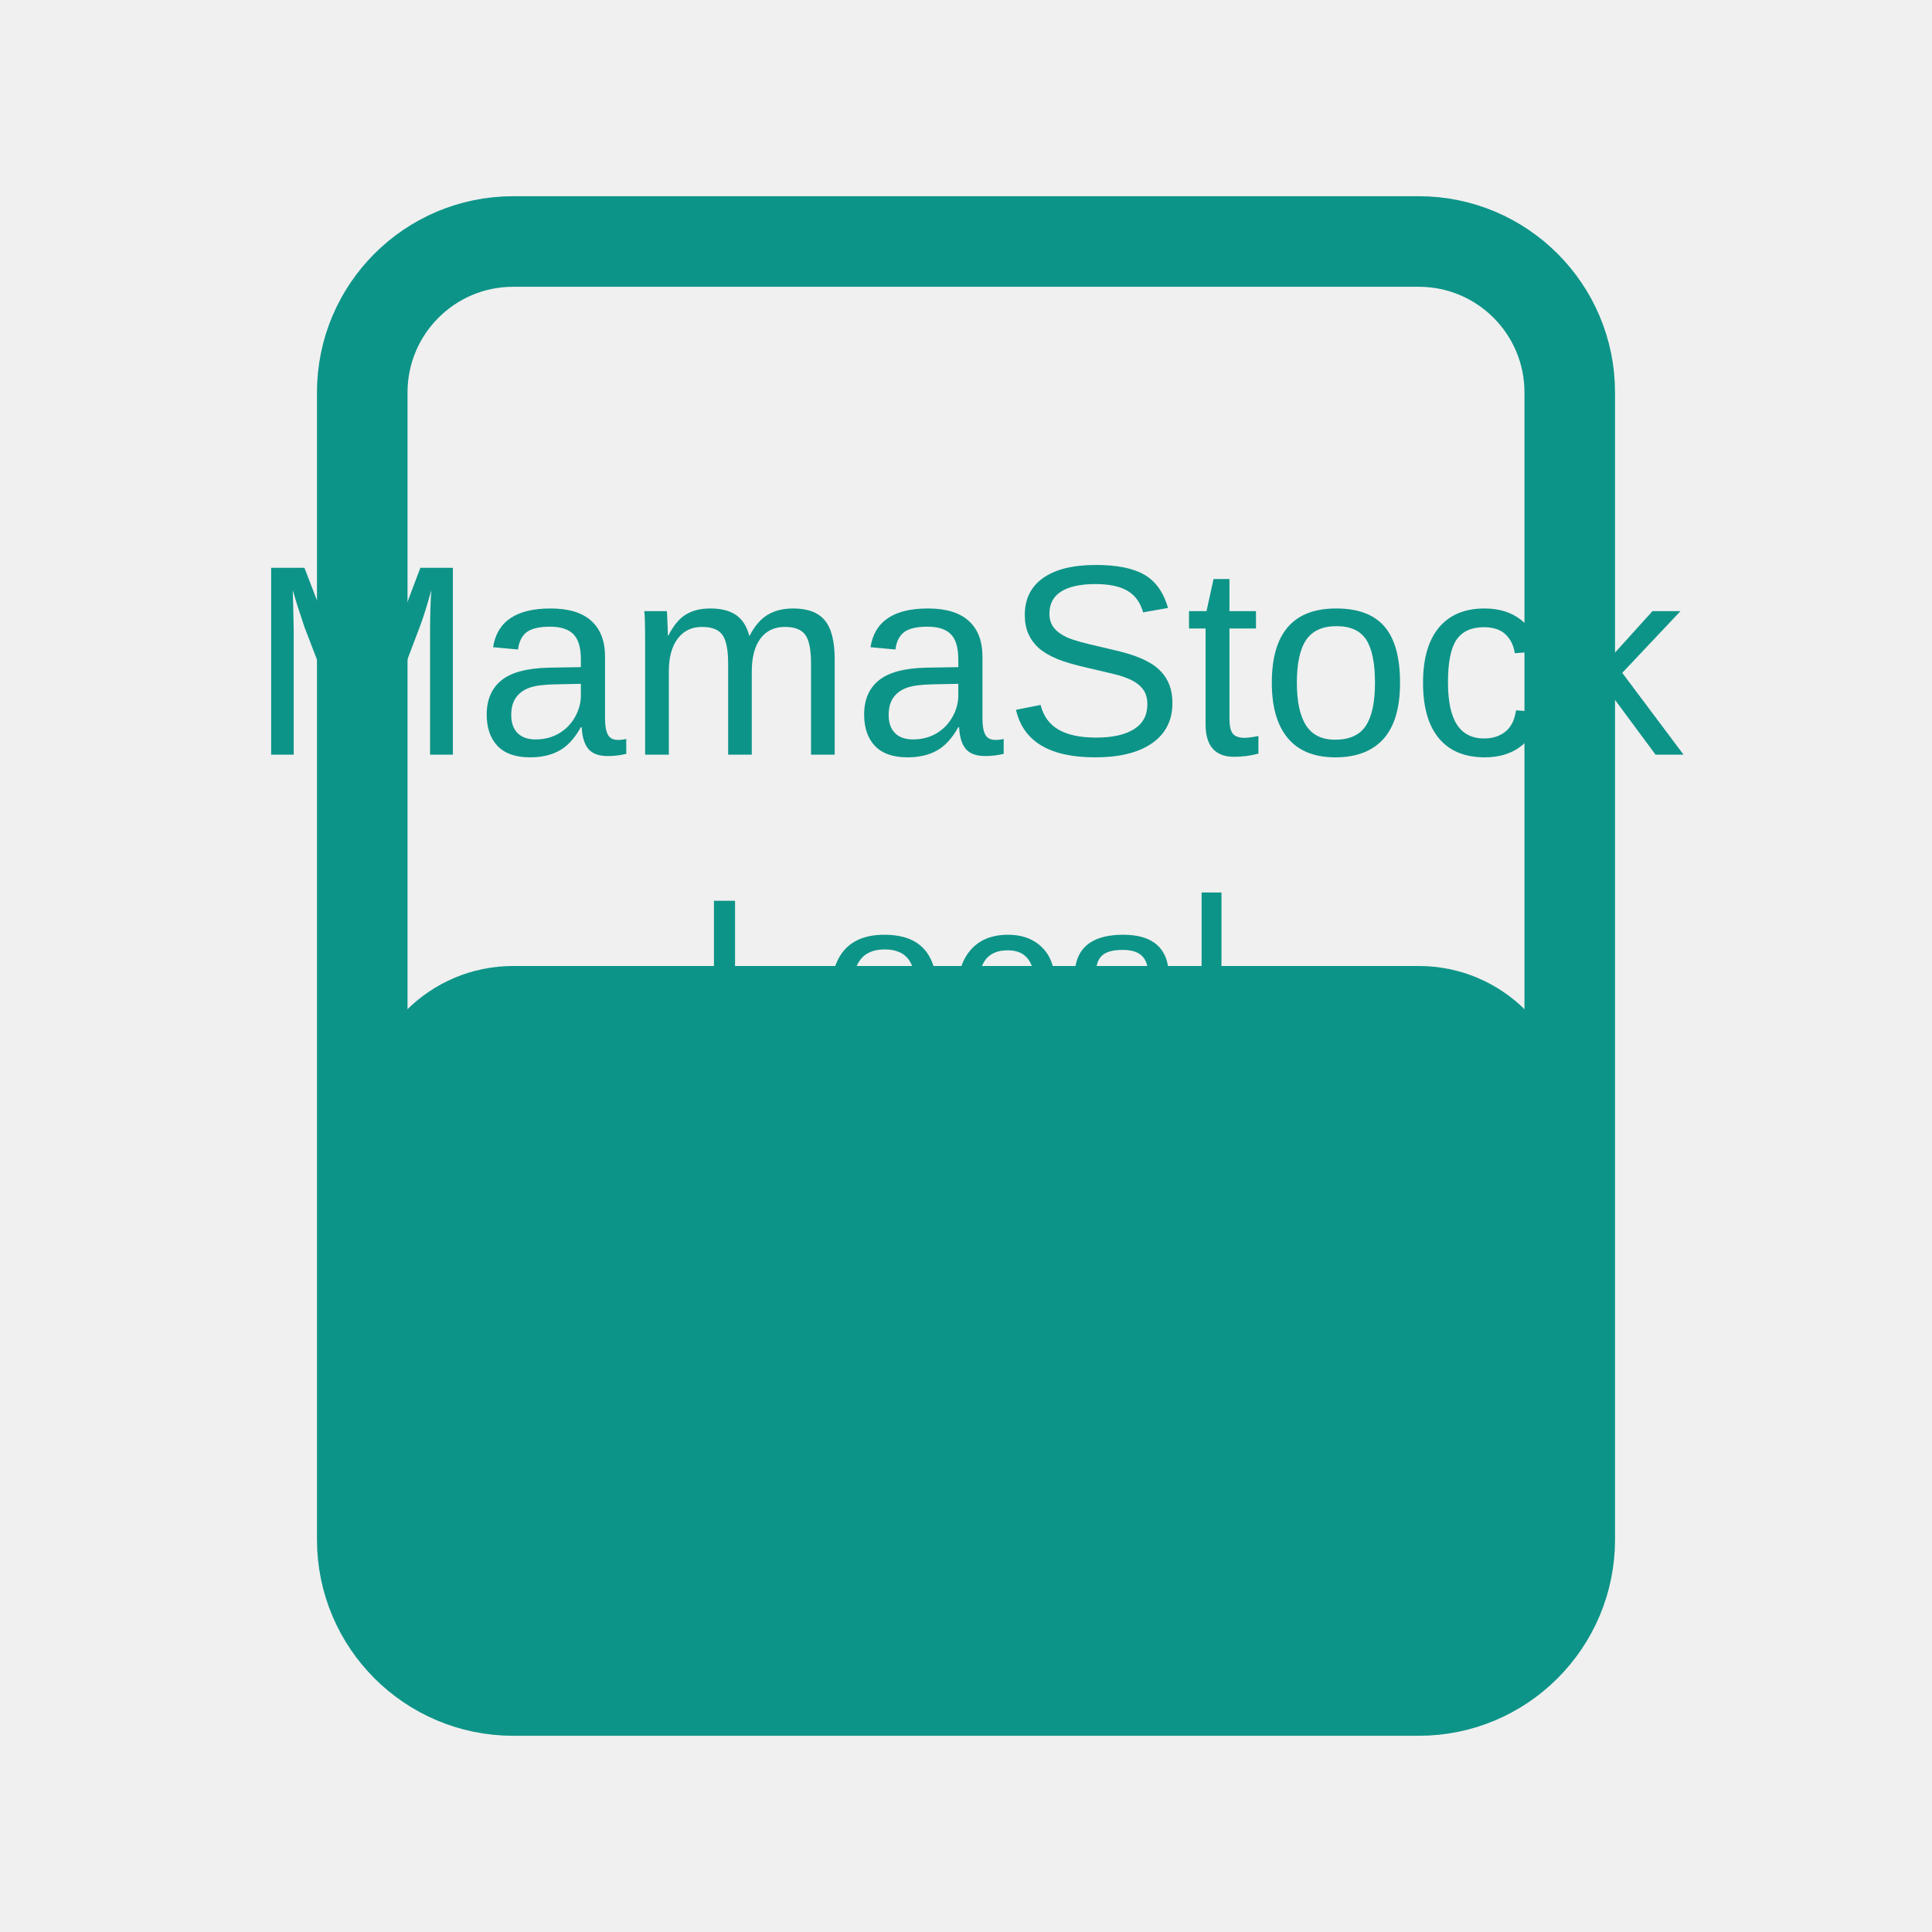
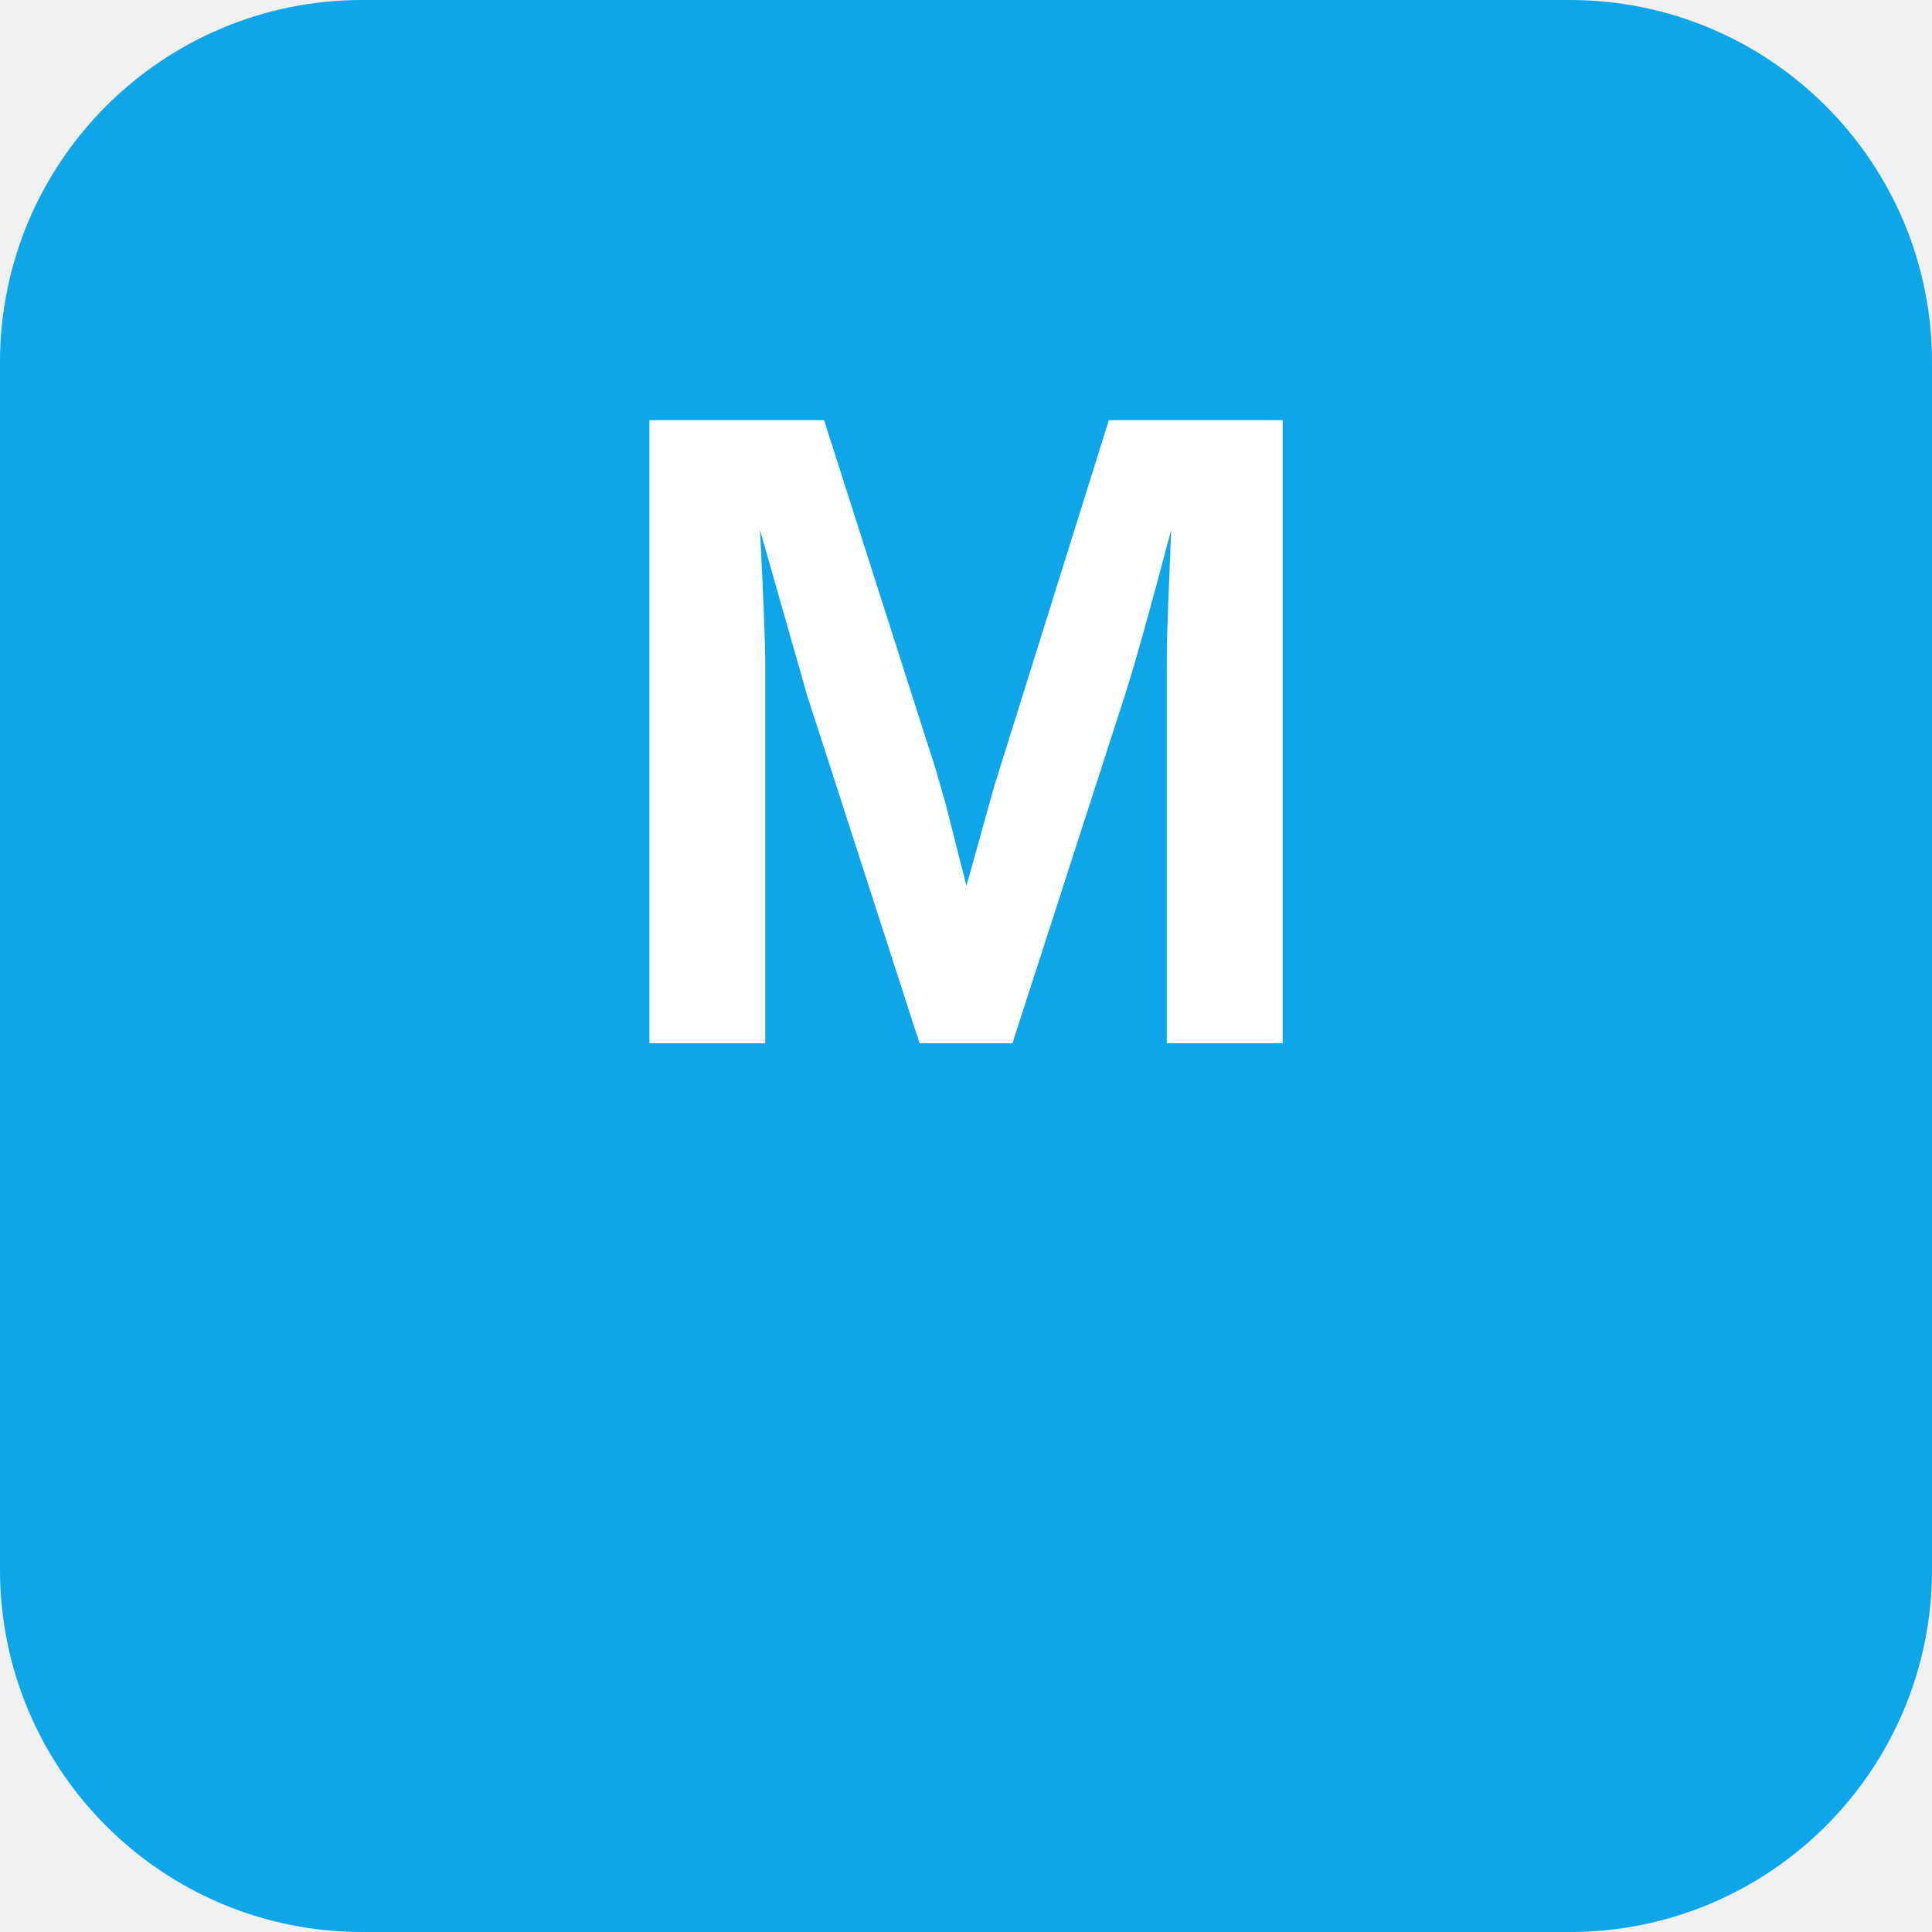
- <svg xmlns="http://www.w3.org/2000/svg" viewBox="0 0 512 512">
-   <rect x="96" y="64" width="320" height="384" rx="40" ry="40" fill="none" stroke="#0d9488" stroke-width="24" />
-   <rect x="96" y="256" width="320" height="192" rx="40" ry="40" fill="#0d9488" />
-   <text x="256" y="200" font-size="72" font-family="Arial, Helvetica, sans-serif" text-anchor="middle" fill="#0d9488">MamaStock</text>
-   <text x="256" y="280" font-size="60" font-family="Arial, Helvetica, sans-serif" text-anchor="middle" fill="#0d9488">Local</text>
+ <svg xmlns="http://www.w3.org/2000/svg" width="512" height="512">
+   <rect width="512" height="512" rx="96" fill="#0ea5e9" />
+   <text x="50%" y="54%" text-anchor="middle" font-family="Segoe UI, Arial, sans-serif" font-size="240" fill="white" font-weight="700">M</text>
</svg>
